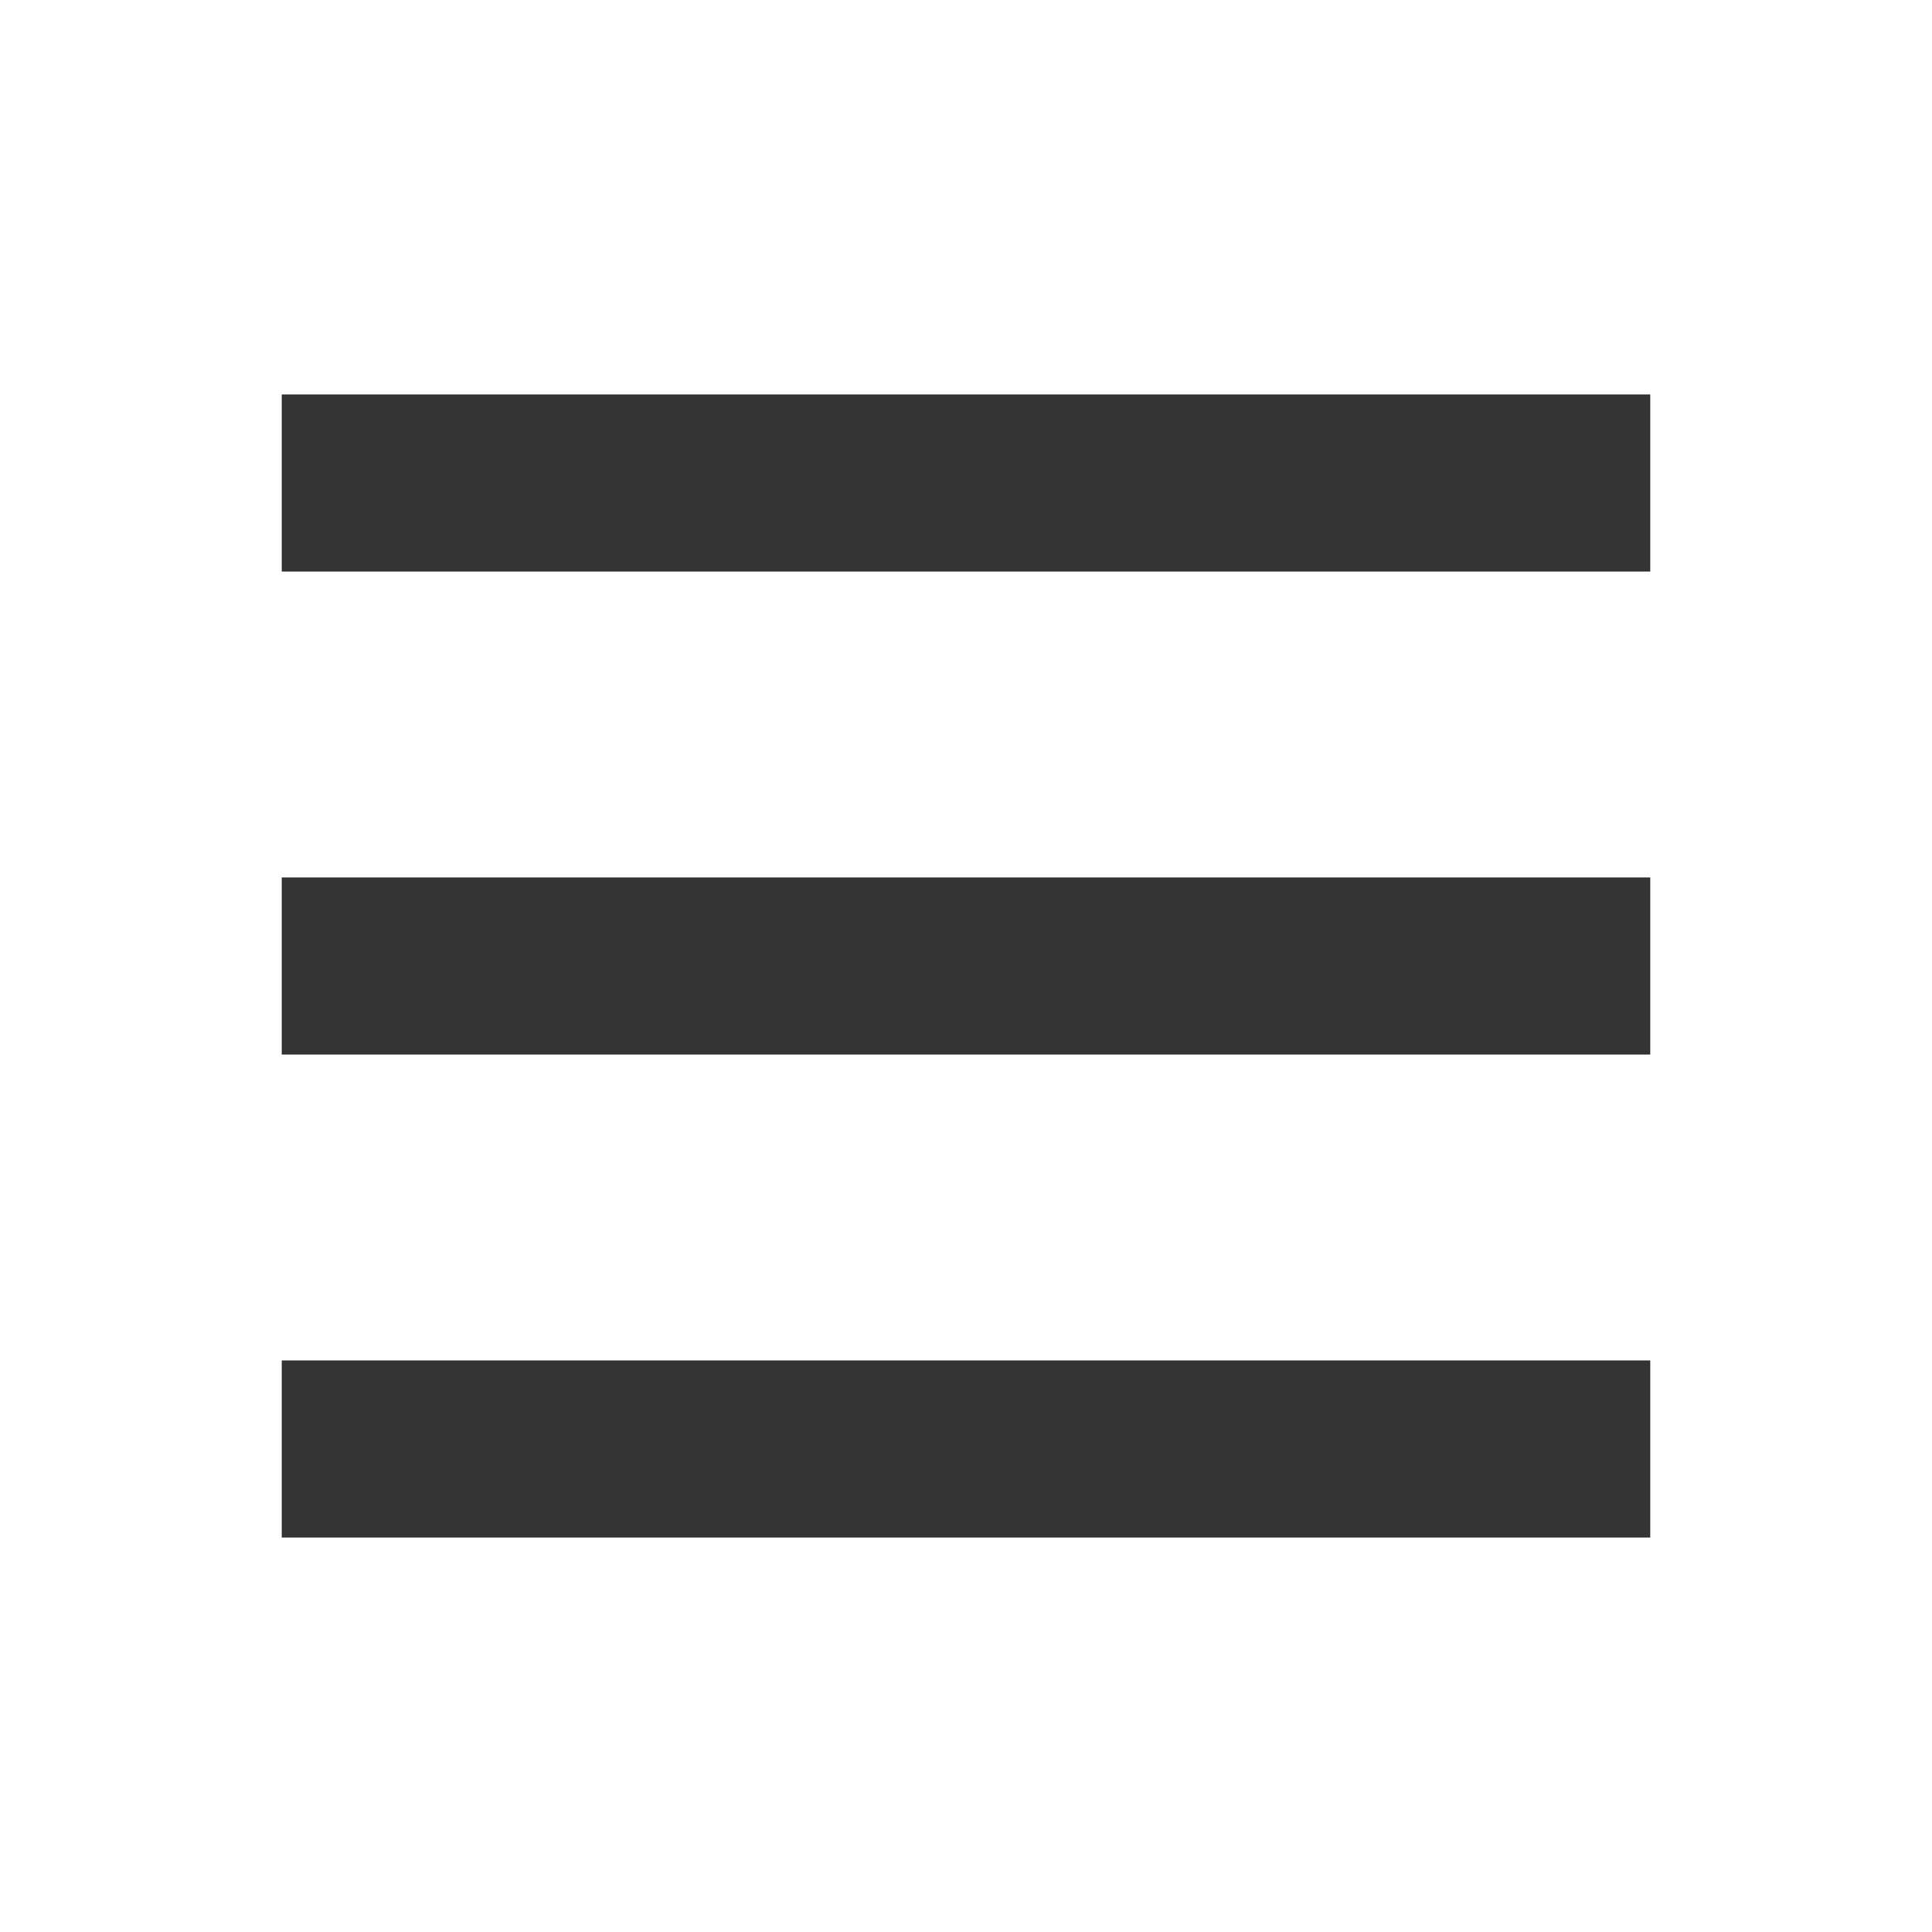
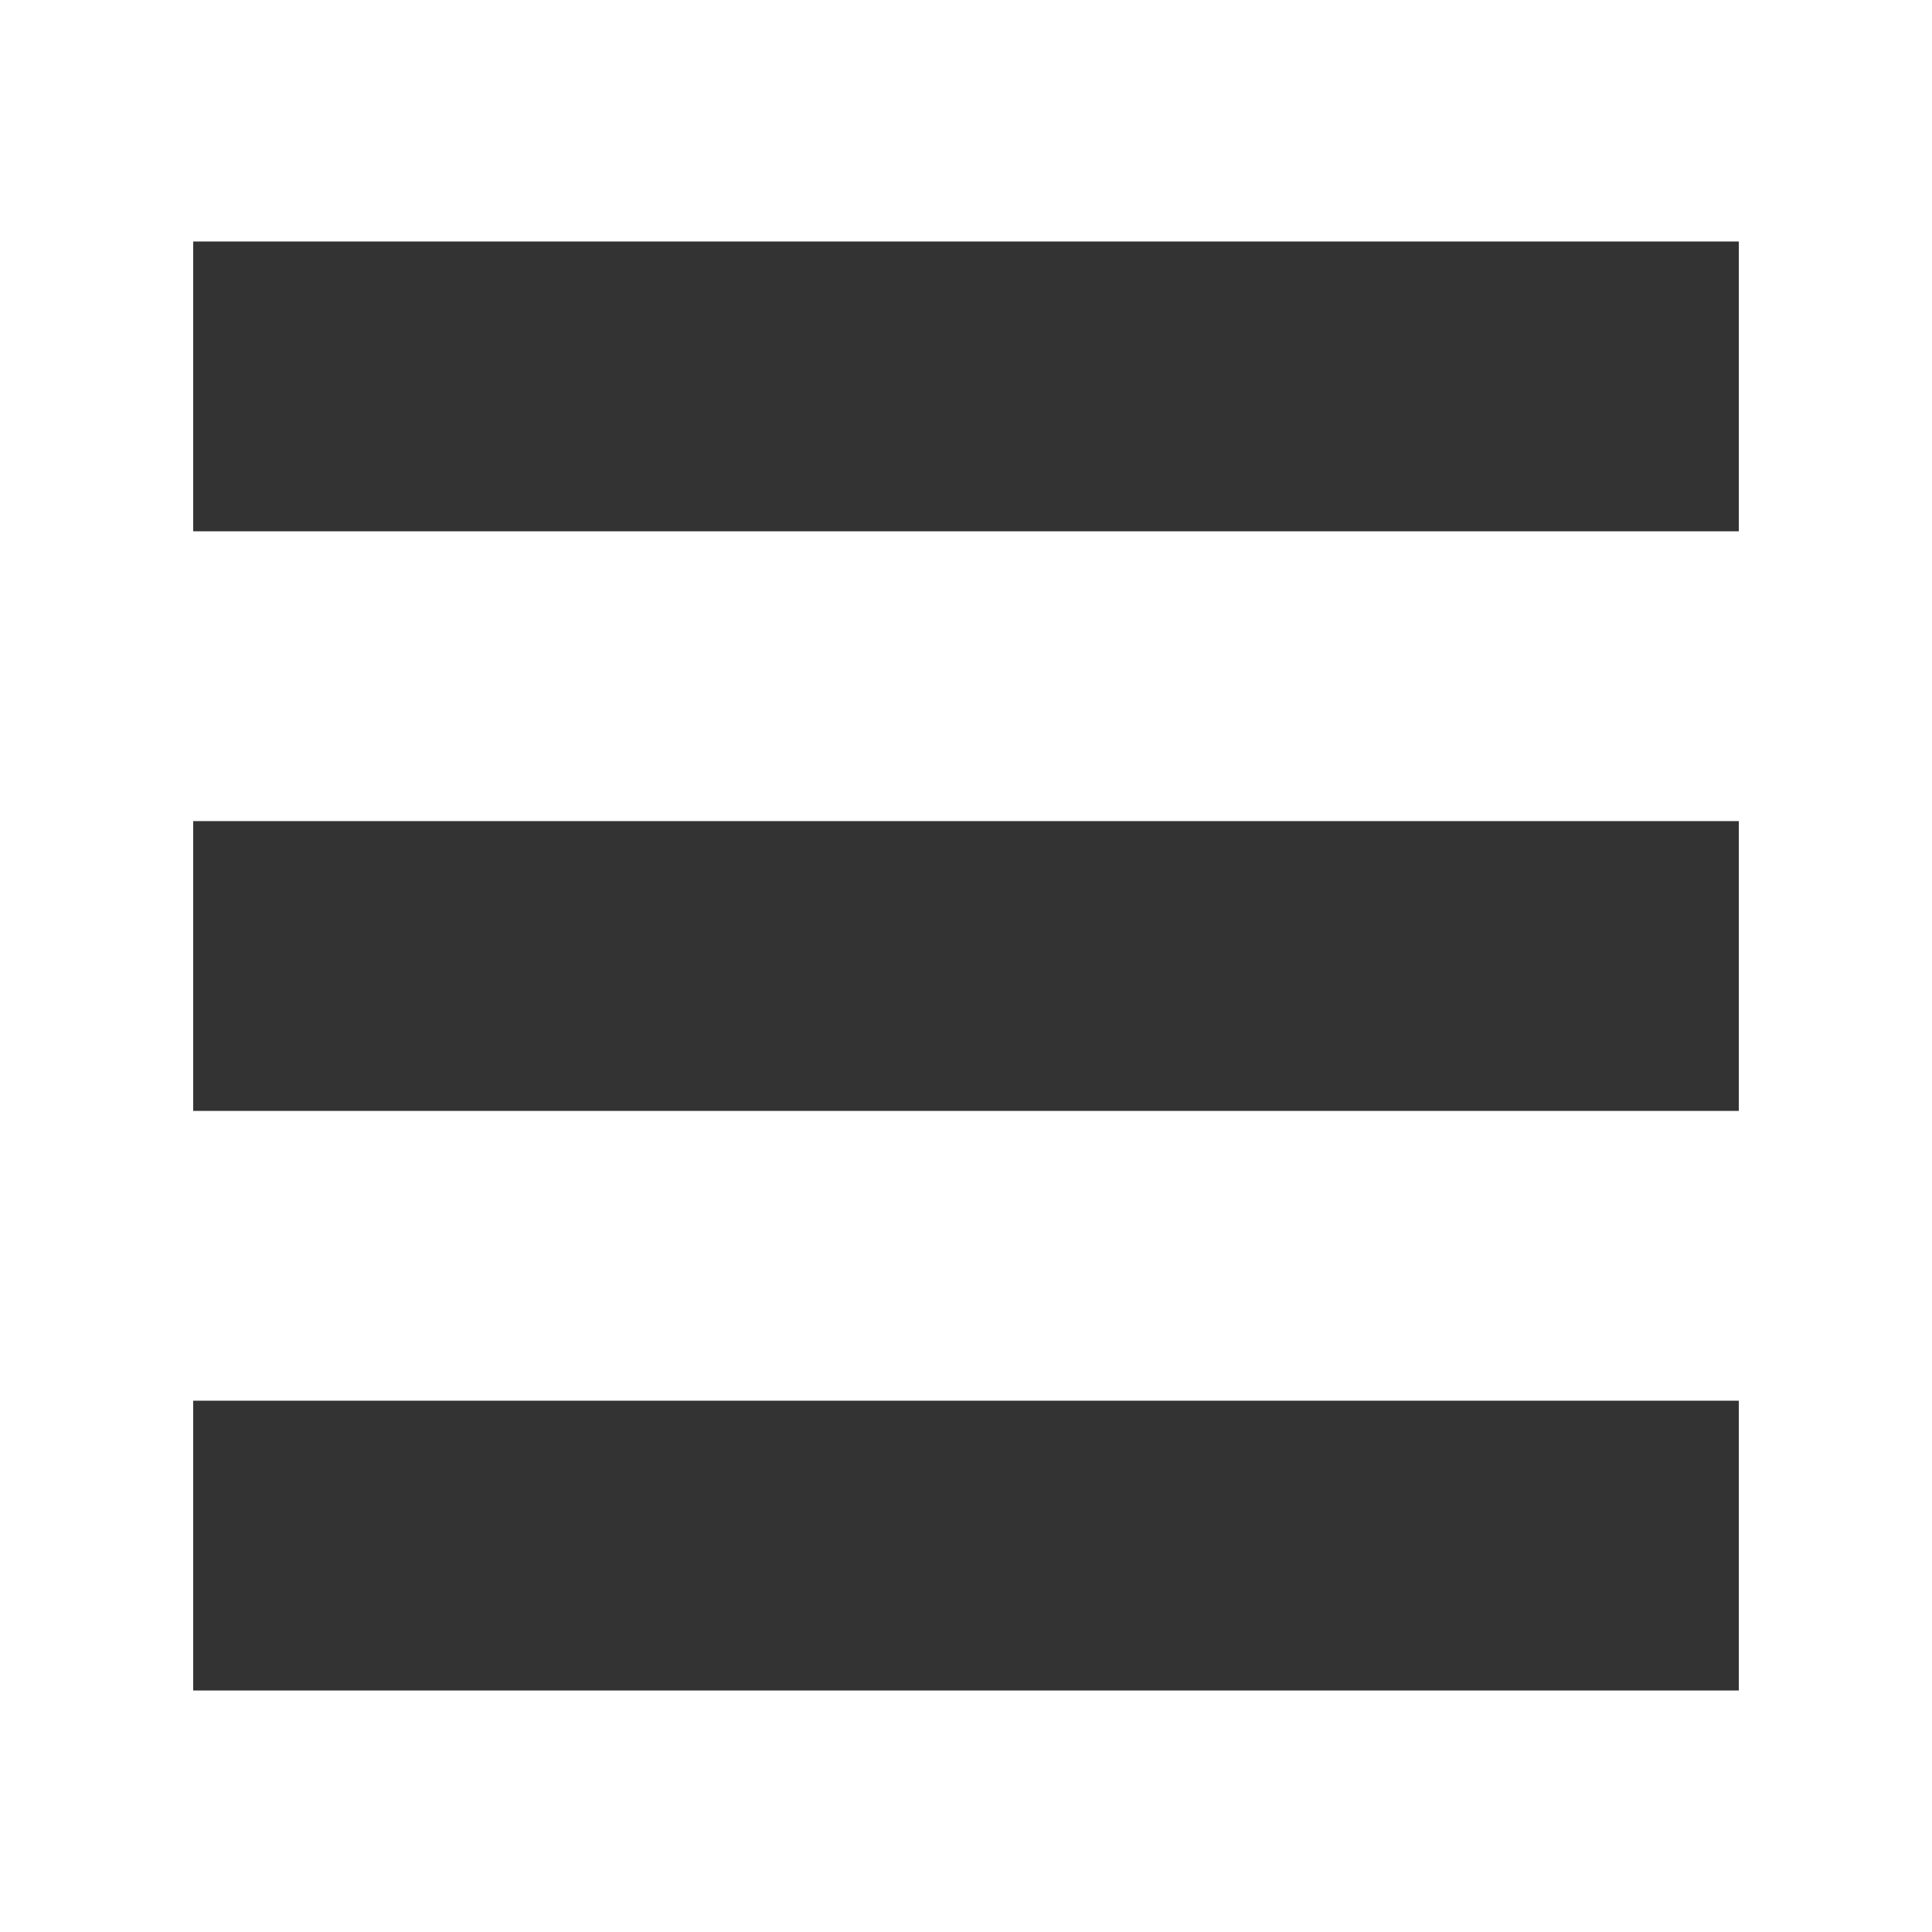
- <svg xmlns="http://www.w3.org/2000/svg" width="24" height="24" viewBox="0 0 24 24" fill="none" stroke="#333333" stroke-width="2.2" stroke-linecap="butt">
-   <path d="M3.5 6H20.5M3.5 12H20.5M3.5 18H20.5" />
+ <svg xmlns="http://www.w3.org/2000/svg" width="24" height="24" viewBox="0 0 24 24" fill="none" stroke="#333333" stroke-width="3.6" stroke-linecap="butt">
+   <path d="M2.4 4.8H21.6M2.4 12H21.6M2.4 19.2H21.6" />
</svg>
